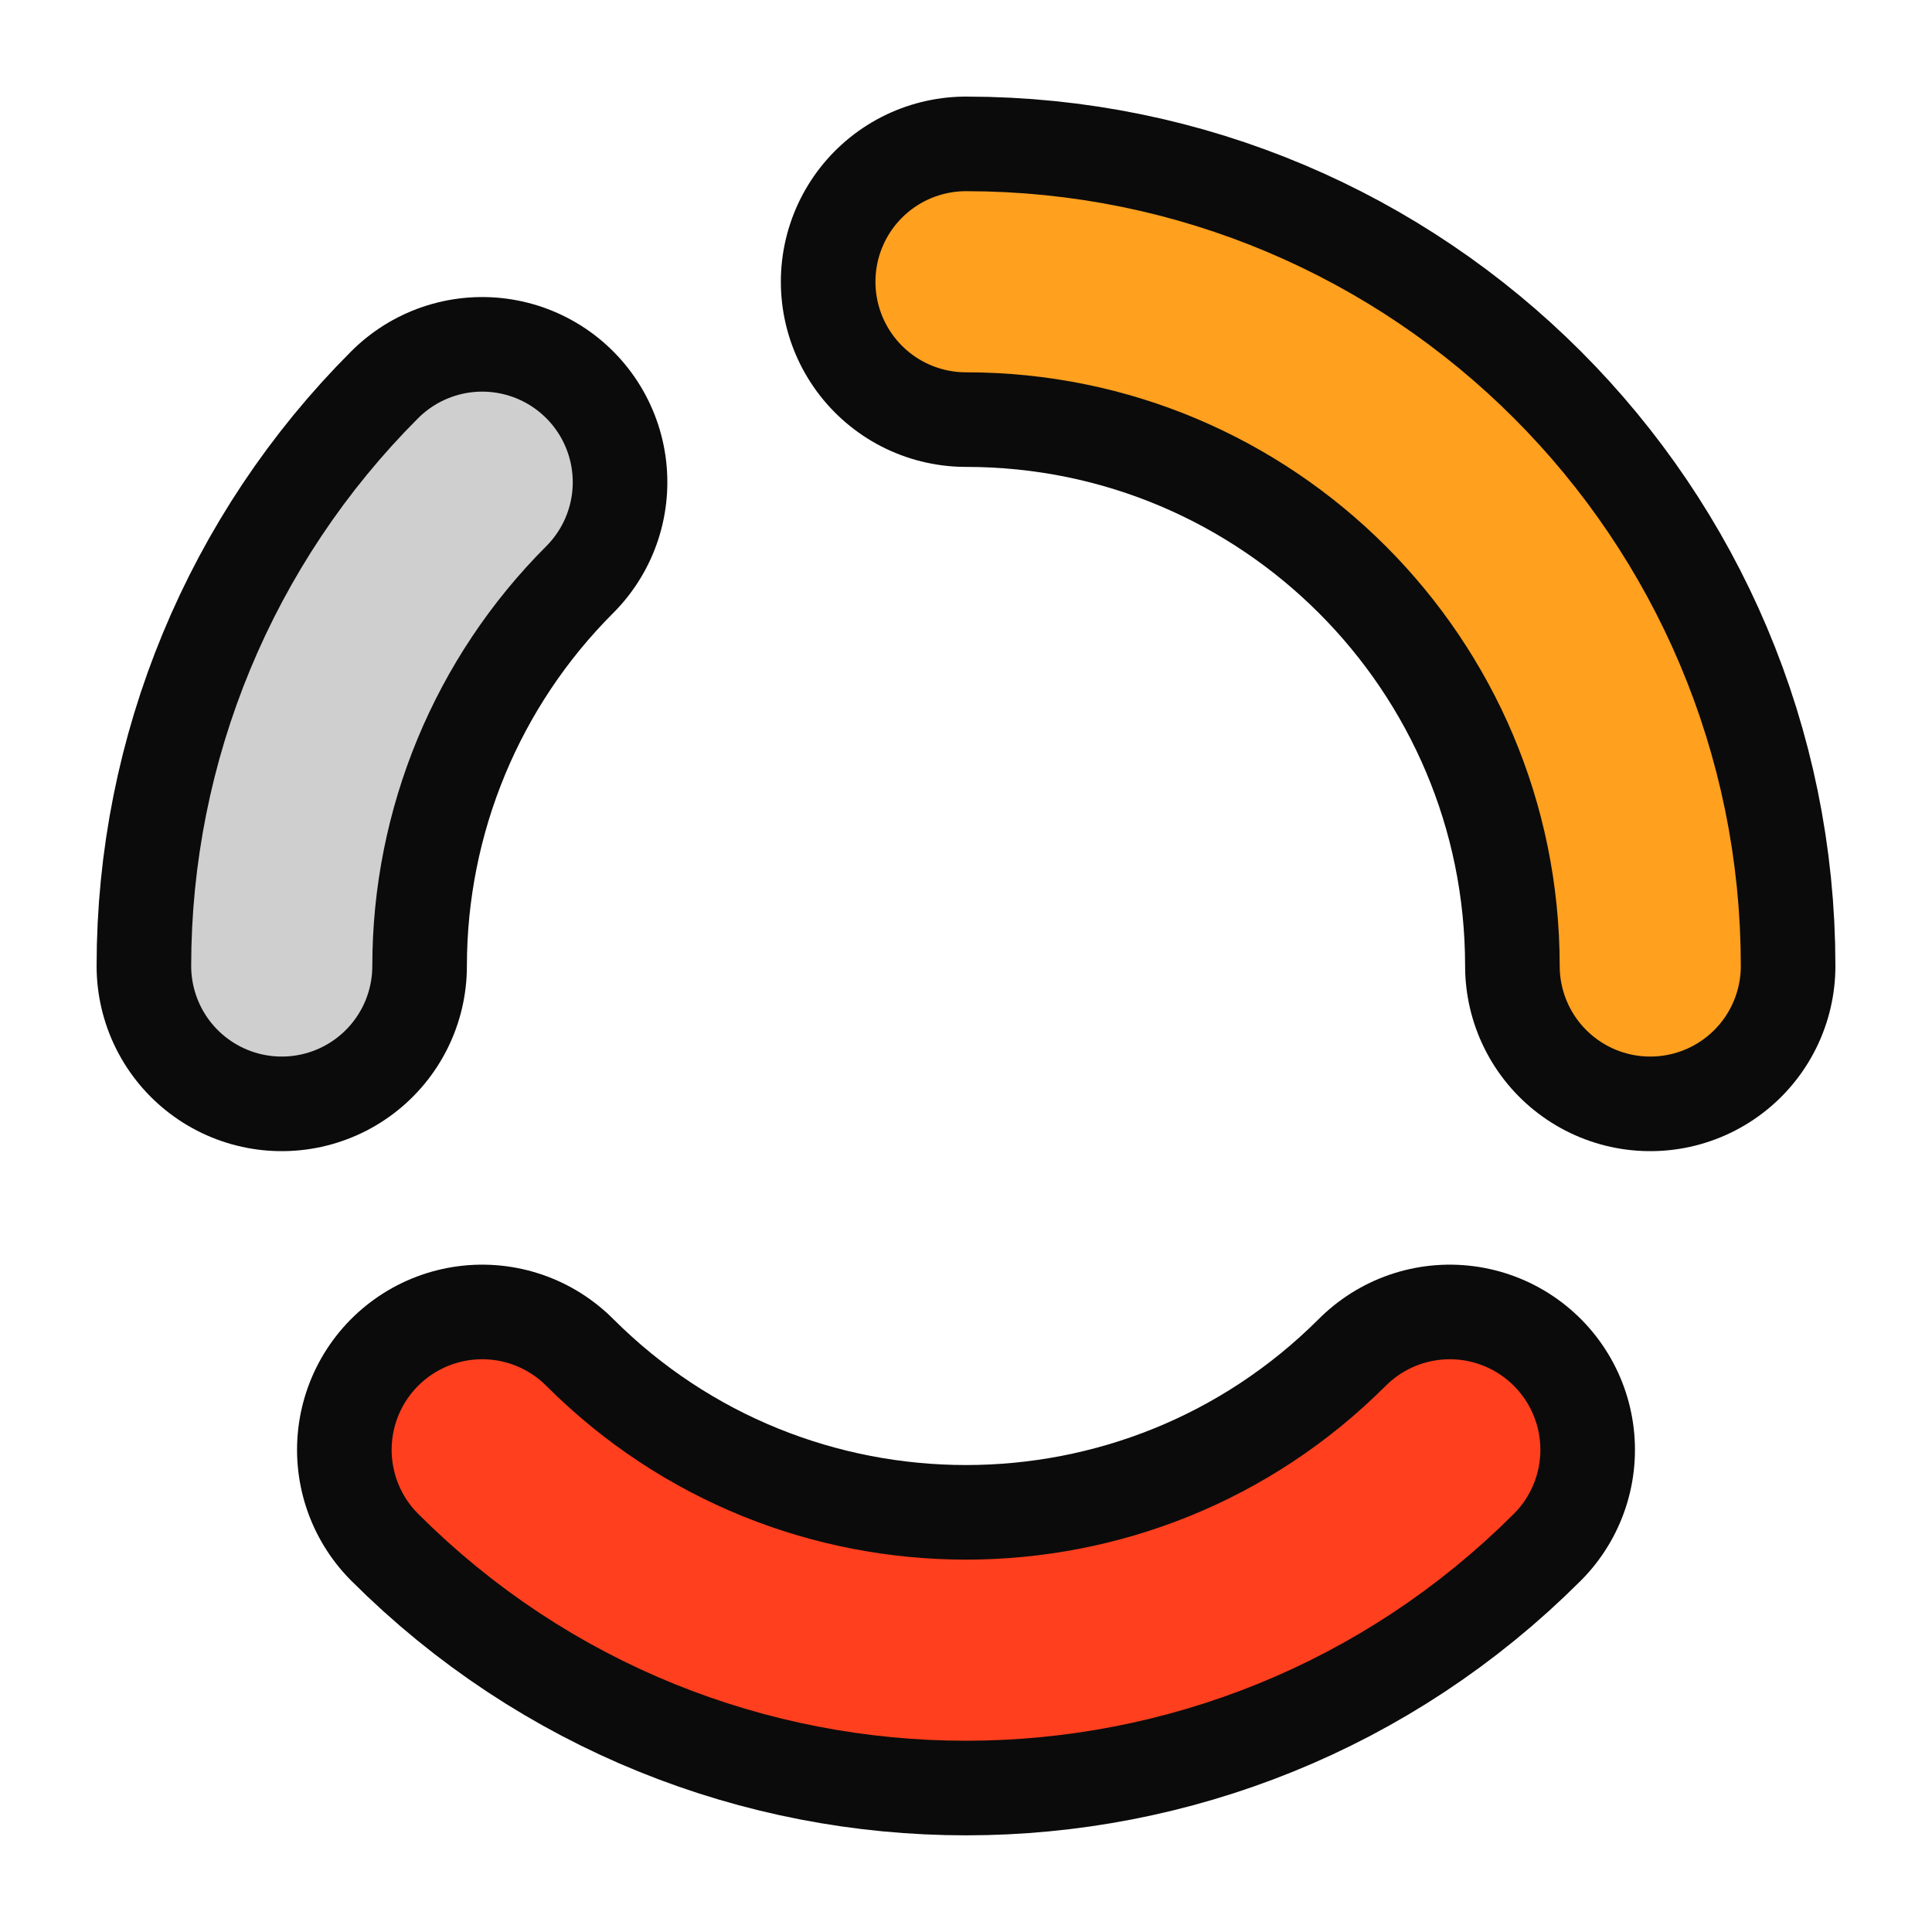
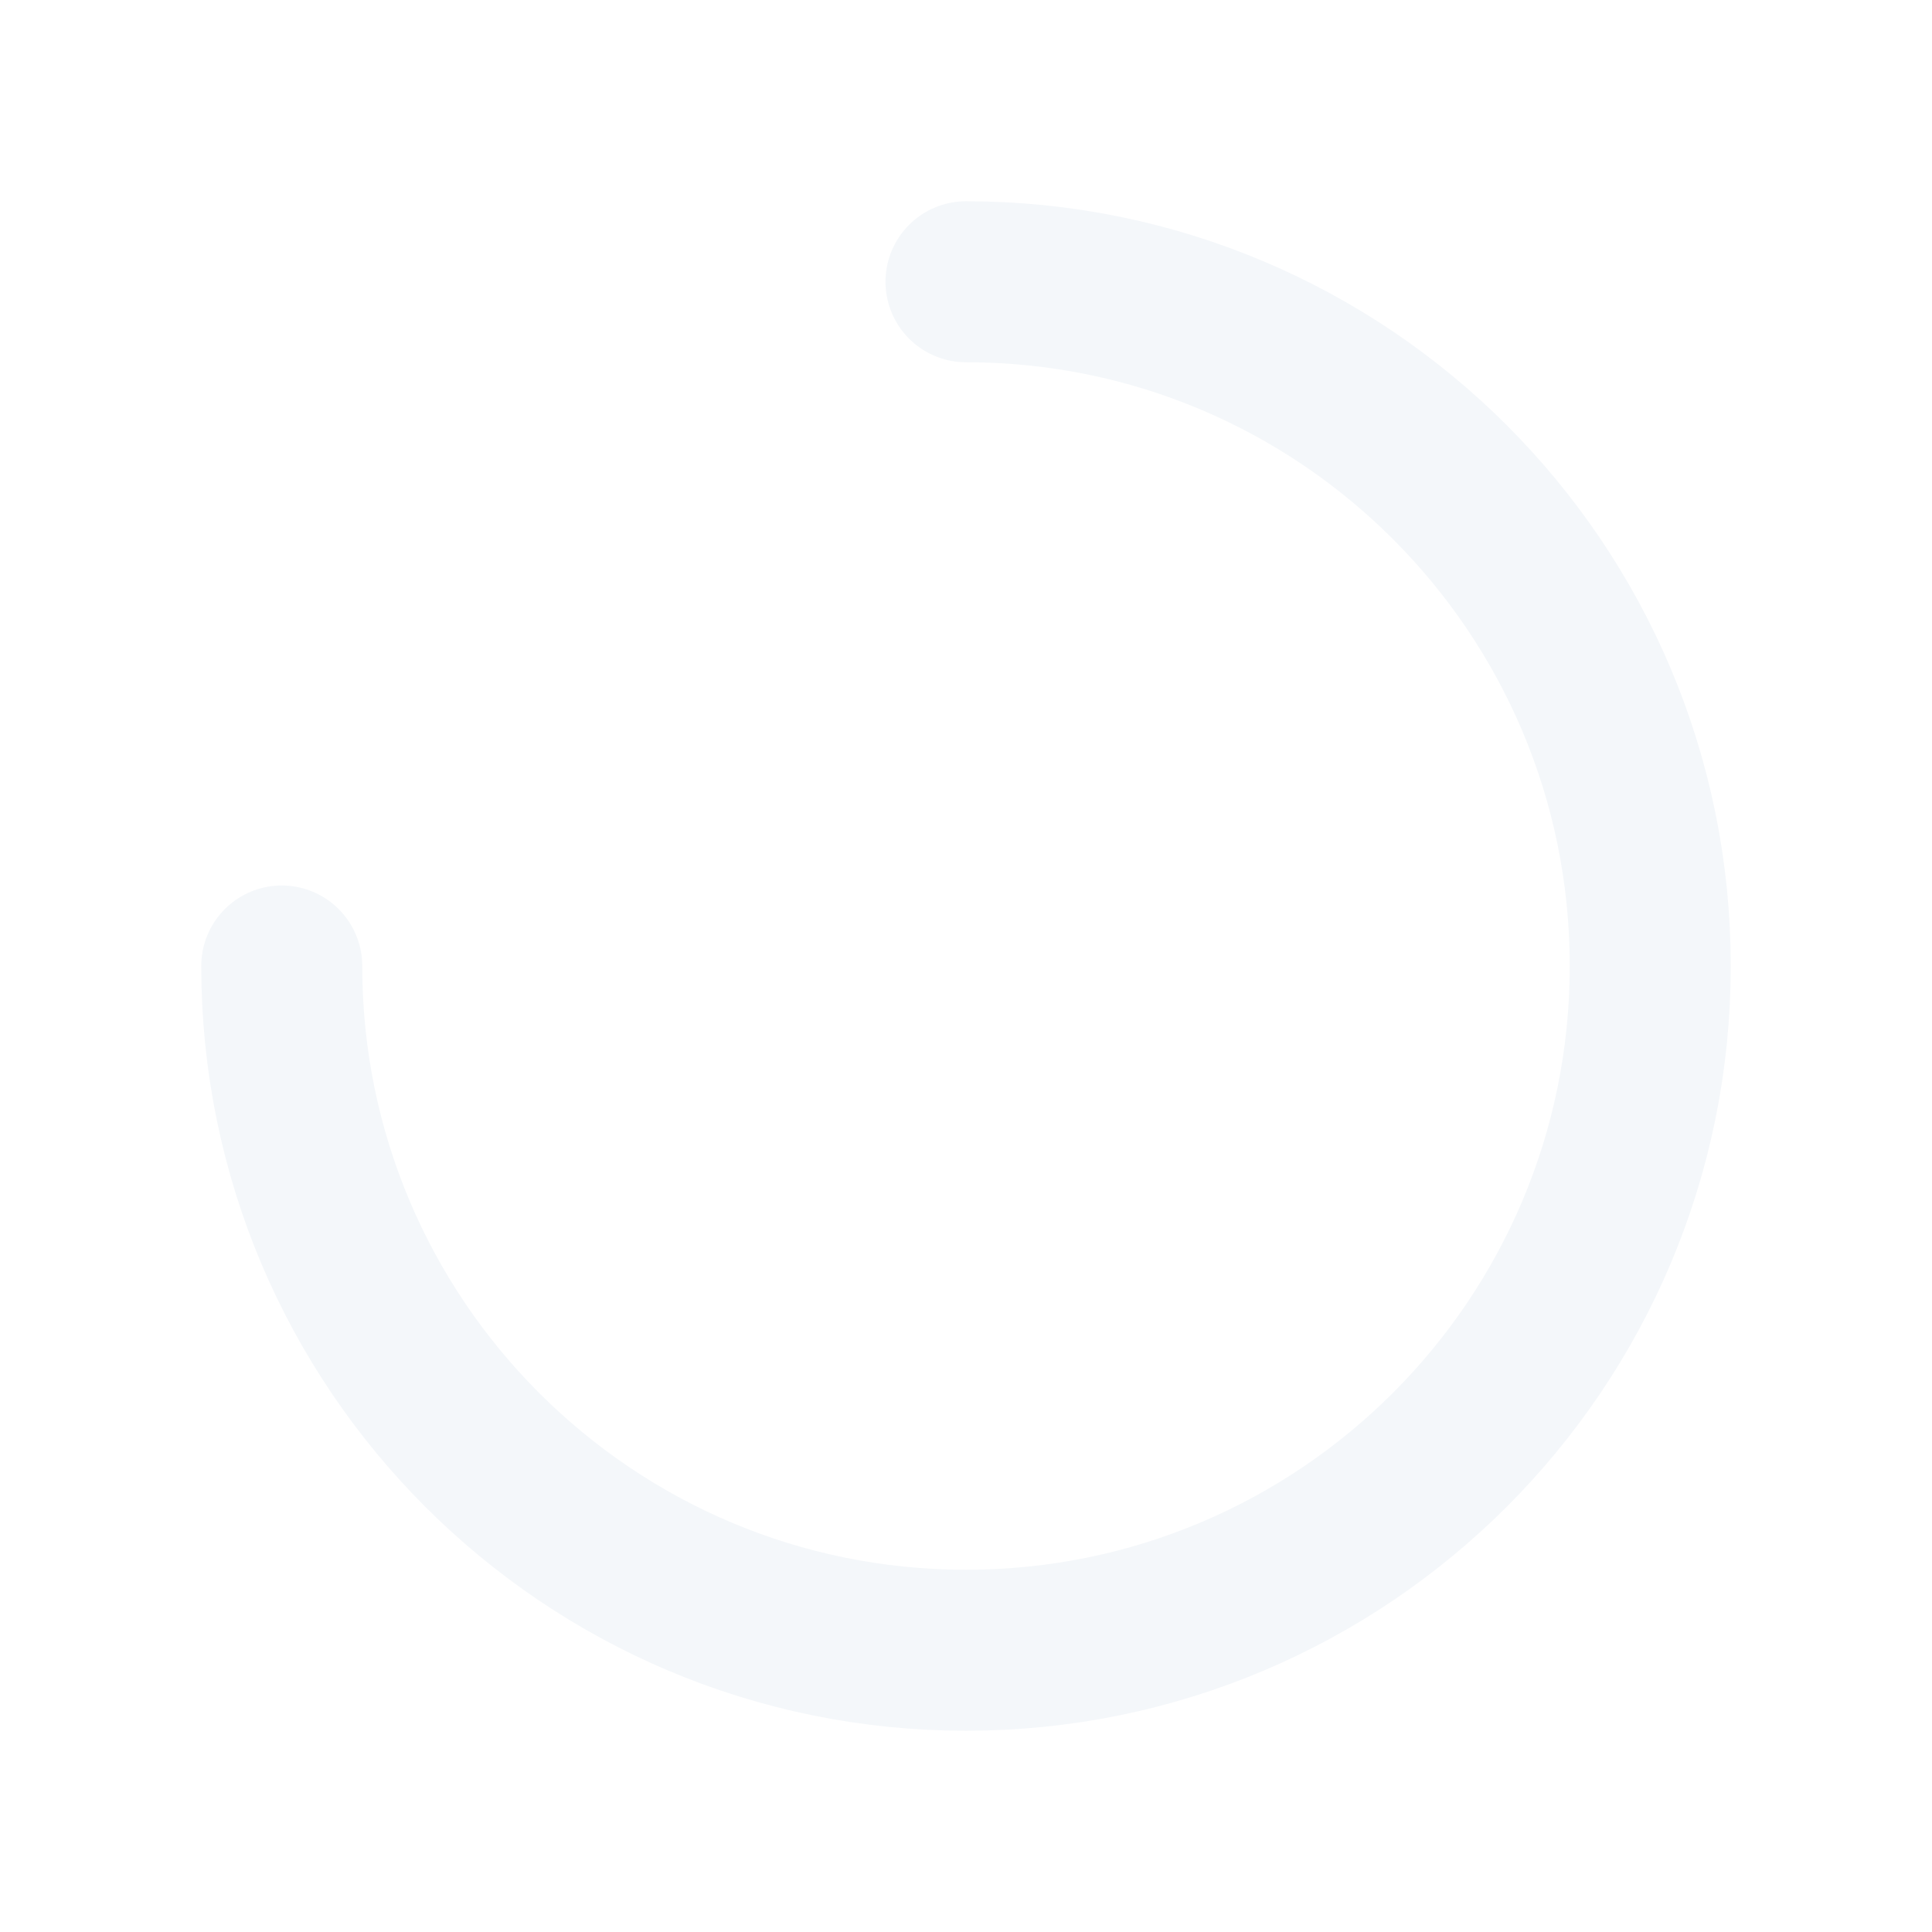
- <svg xmlns="http://www.w3.org/2000/svg" viewBox="0 0 24 24" fill="none" stroke-linecap="round" stroke-linejoin="round">
-   <g stroke="#0b0b0b" stroke-width="4.6">
-     <path d="M12,3.5A8.5,8.5 0 0 1 20.5,12" fill="none" />
-     <path d="M18.01,18.01A8.5,8.5 0 0 1 5.99,18.01" fill="none" />
-     <path d="M3.5,12A8.5,8.5 0 0 1 5.99,5.99" fill="none" />
-   </g>
-   <g stroke-width="2.25">
-     <path d="M12,3.5A8.5,8.5 0 0 1 20.5,12" stroke="#ffa01e" fill="none" />
-     <path d="M18.01,18.01A8.5,8.5 0 0 1 5.99,18.01" stroke="#ff3f1e" fill="none" />
-     <path d="M3.5,12A8.5,8.5 0 0 1 5.99,5.99" stroke="#cfcfcf" fill="none" />
-   </g>
+ <svg xmlns="http://www.w3.org/2000/svg" viewBox="0 0 24 24" fill="none" stroke-linecap="round" stroke-linejoin="round" stroke-width="2">
+   <path d="M12,3.5A8.5,8.5 0 1 1 3.5,12" stroke="#f4f7fa" fill="none" />
</svg>
